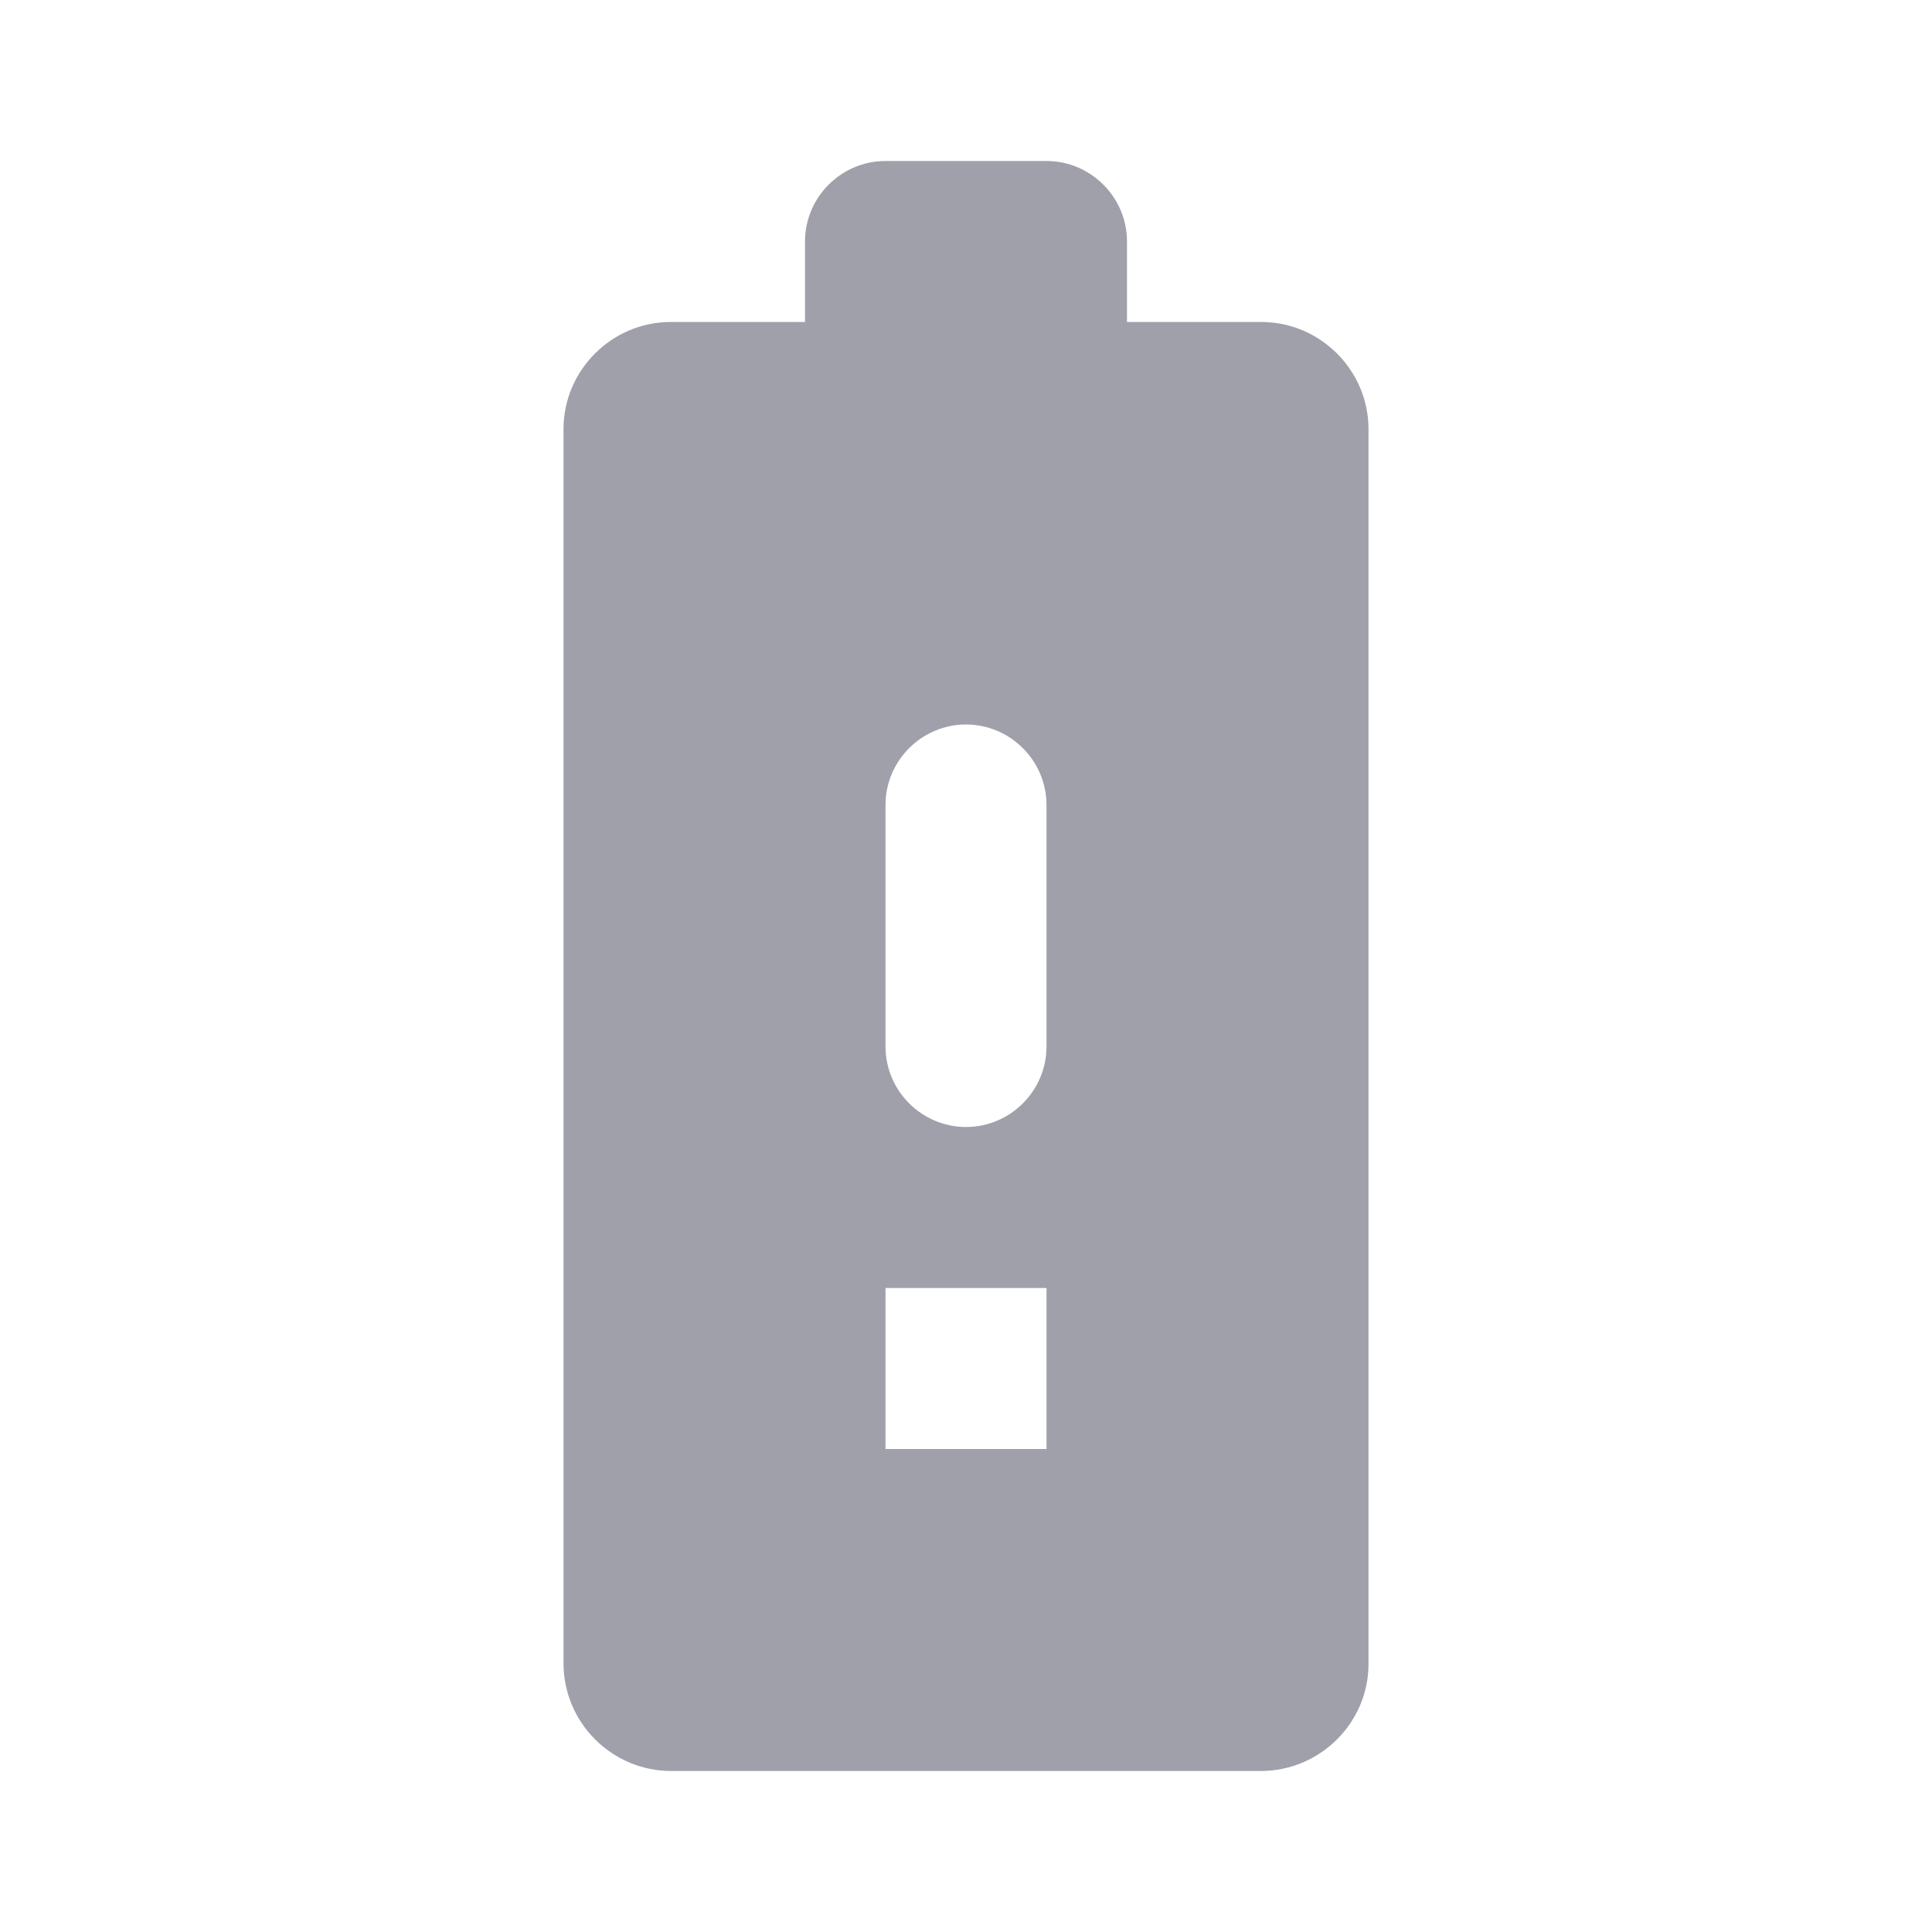
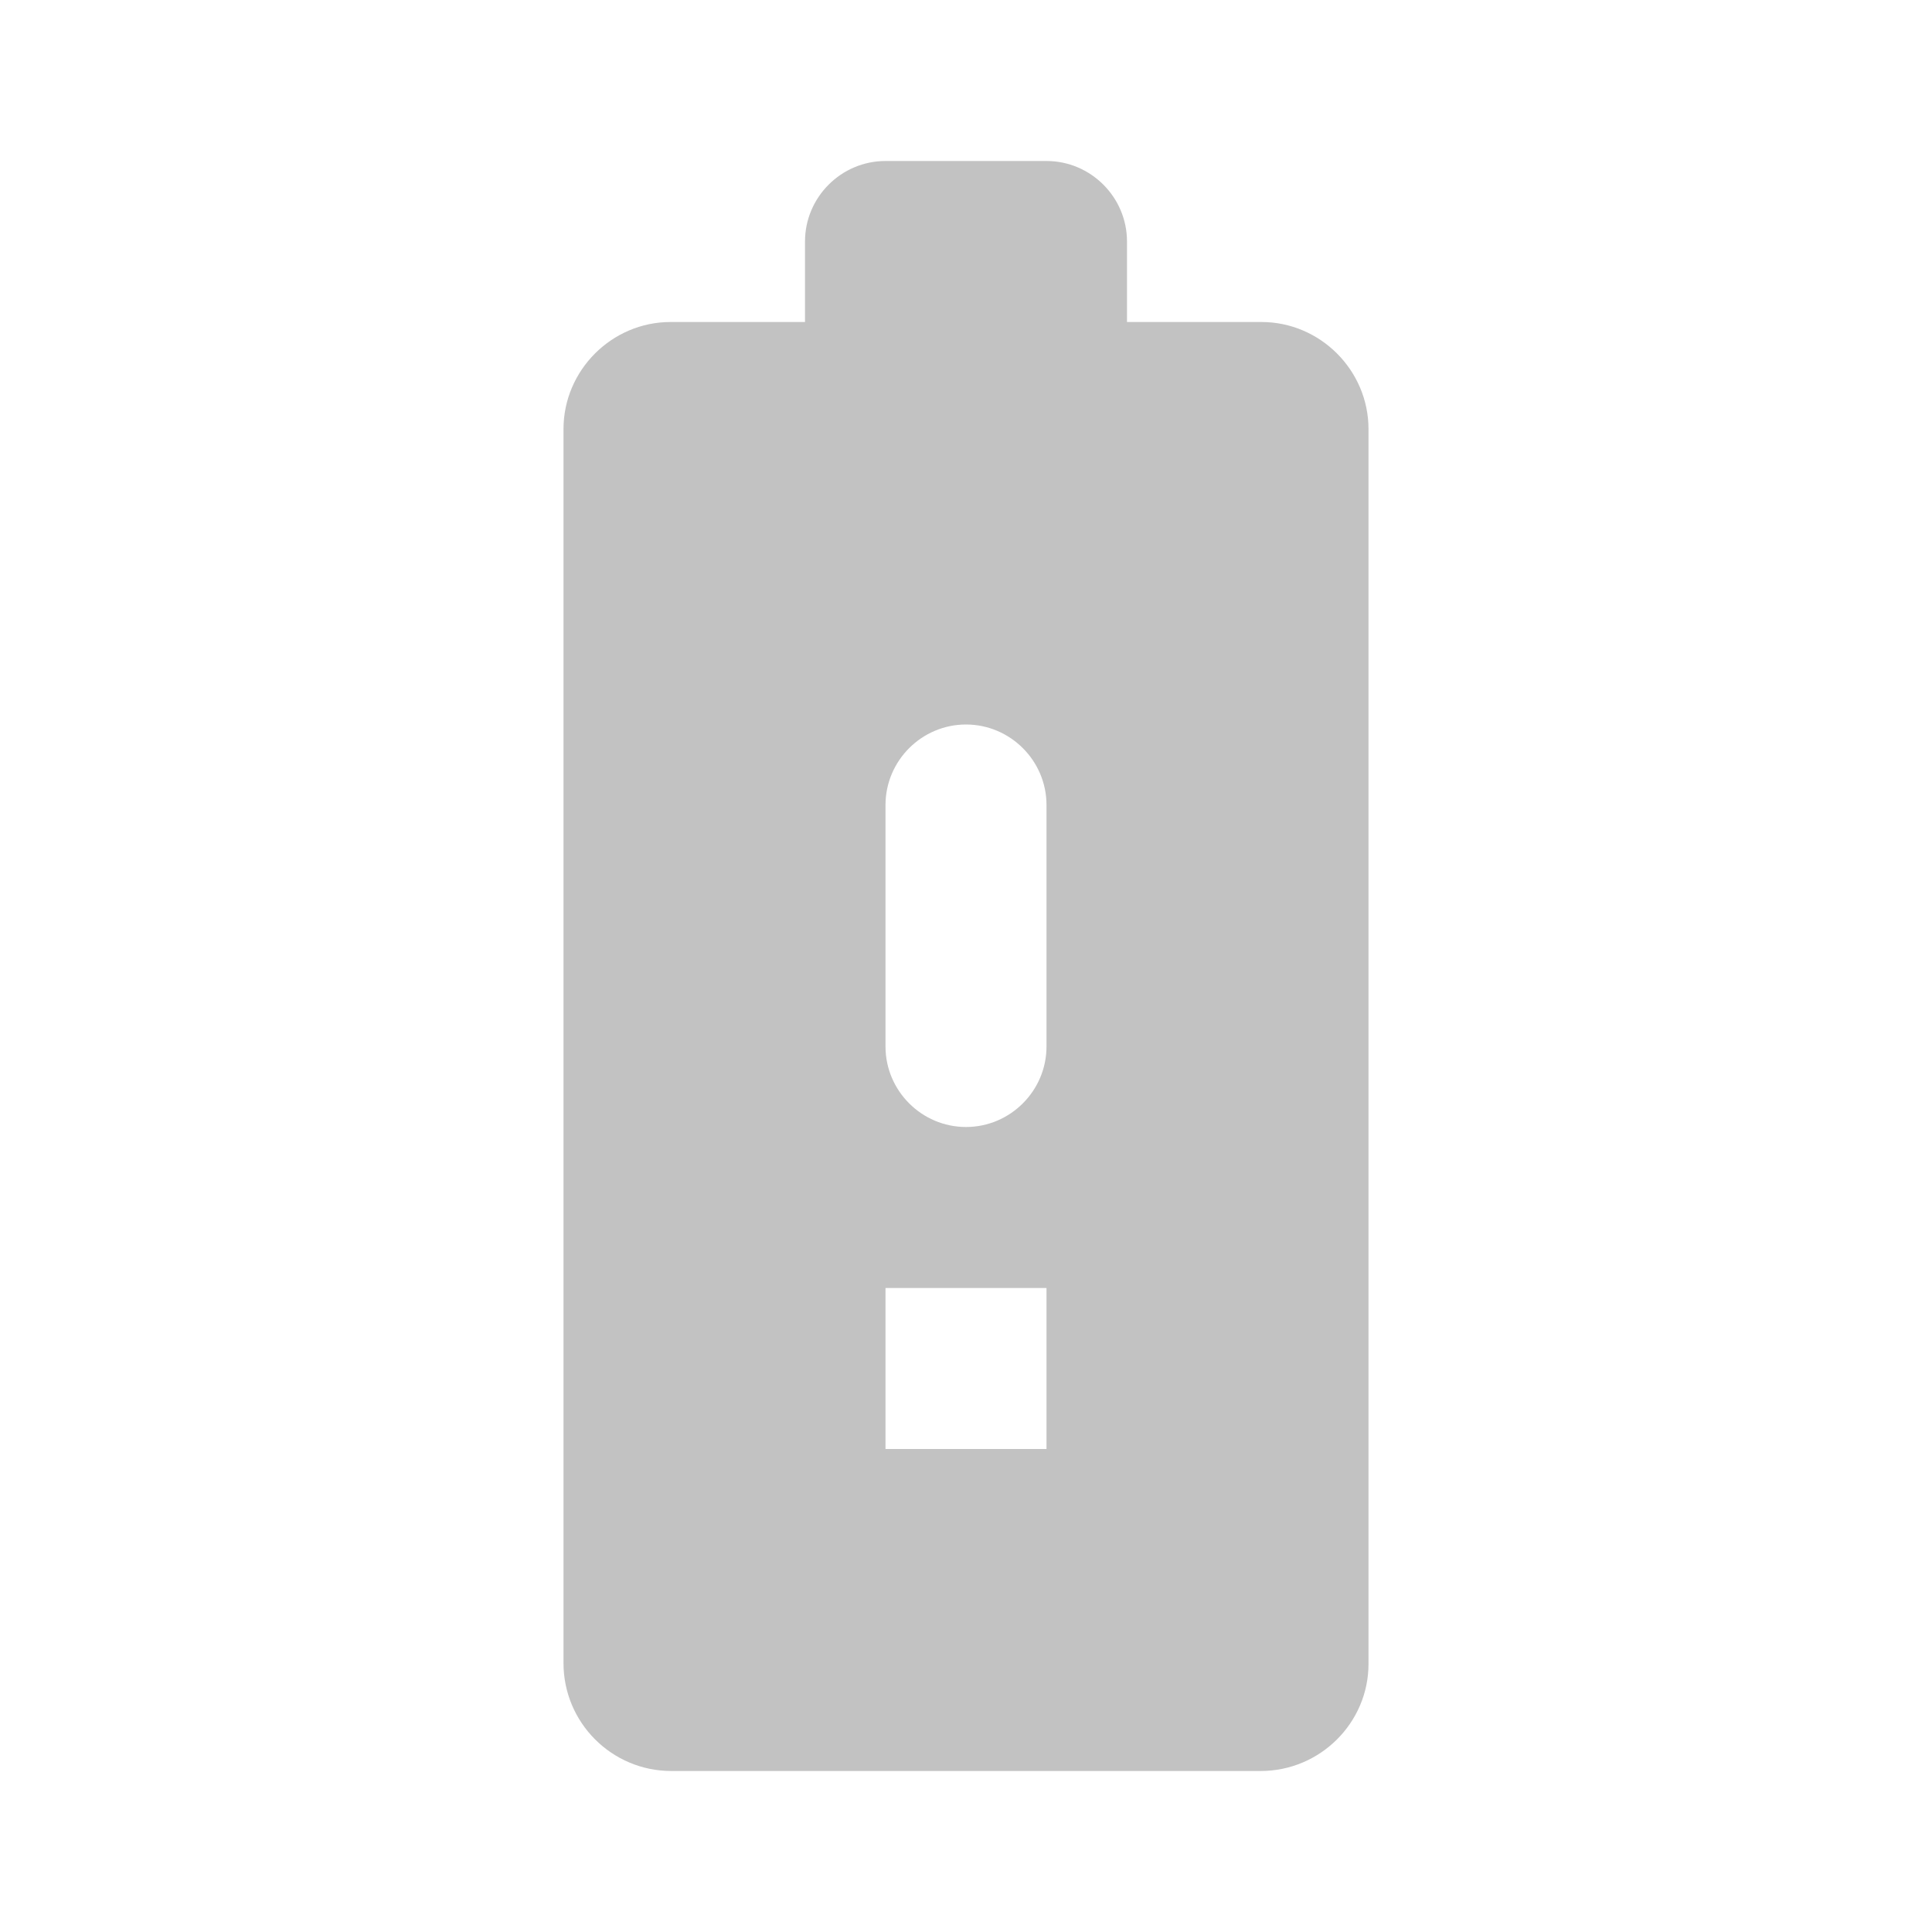
<svg xmlns="http://www.w3.org/2000/svg" width="1em" height="1em" viewBox="0 0 24 24">
-   <path fill="#A0A0AB" d="M15.67 4H14V3c0-.55-.45-1-1-1h-2c-.55 0-1 .45-1 1v1H8.33C7.6 4 7 4.6 7 5.33v15.33C7 21.4 7.6 22 8.34 22h7.32c.74 0 1.34-.6 1.34-1.33V5.33C17 4.6 16.4 4 15.67 4M13 18h-2v-2h2zm0-5c0 .55-.45 1-1 1s-1-.45-1-1v-3c0-.55.45-1 1-1s1 .45 1 1z" />
+   <path fill="#C2C2C2" d="M15.67 4H14V3c0-.55-.45-1-1-1h-2c-.55 0-1 .45-1 1v1H8.33C7.6 4 7 4.6 7 5.33v15.33C7 21.4 7.6 22 8.34 22h7.32c.74 0 1.34-.6 1.34-1.33V5.33C17 4.6 16.4 4 15.67 4M13 18h-2v-2h2zm0-5c0 .55-.45 1-1 1s-1-.45-1-1v-3c0-.55.45-1 1-1s1 .45 1 1z" />
</svg>
